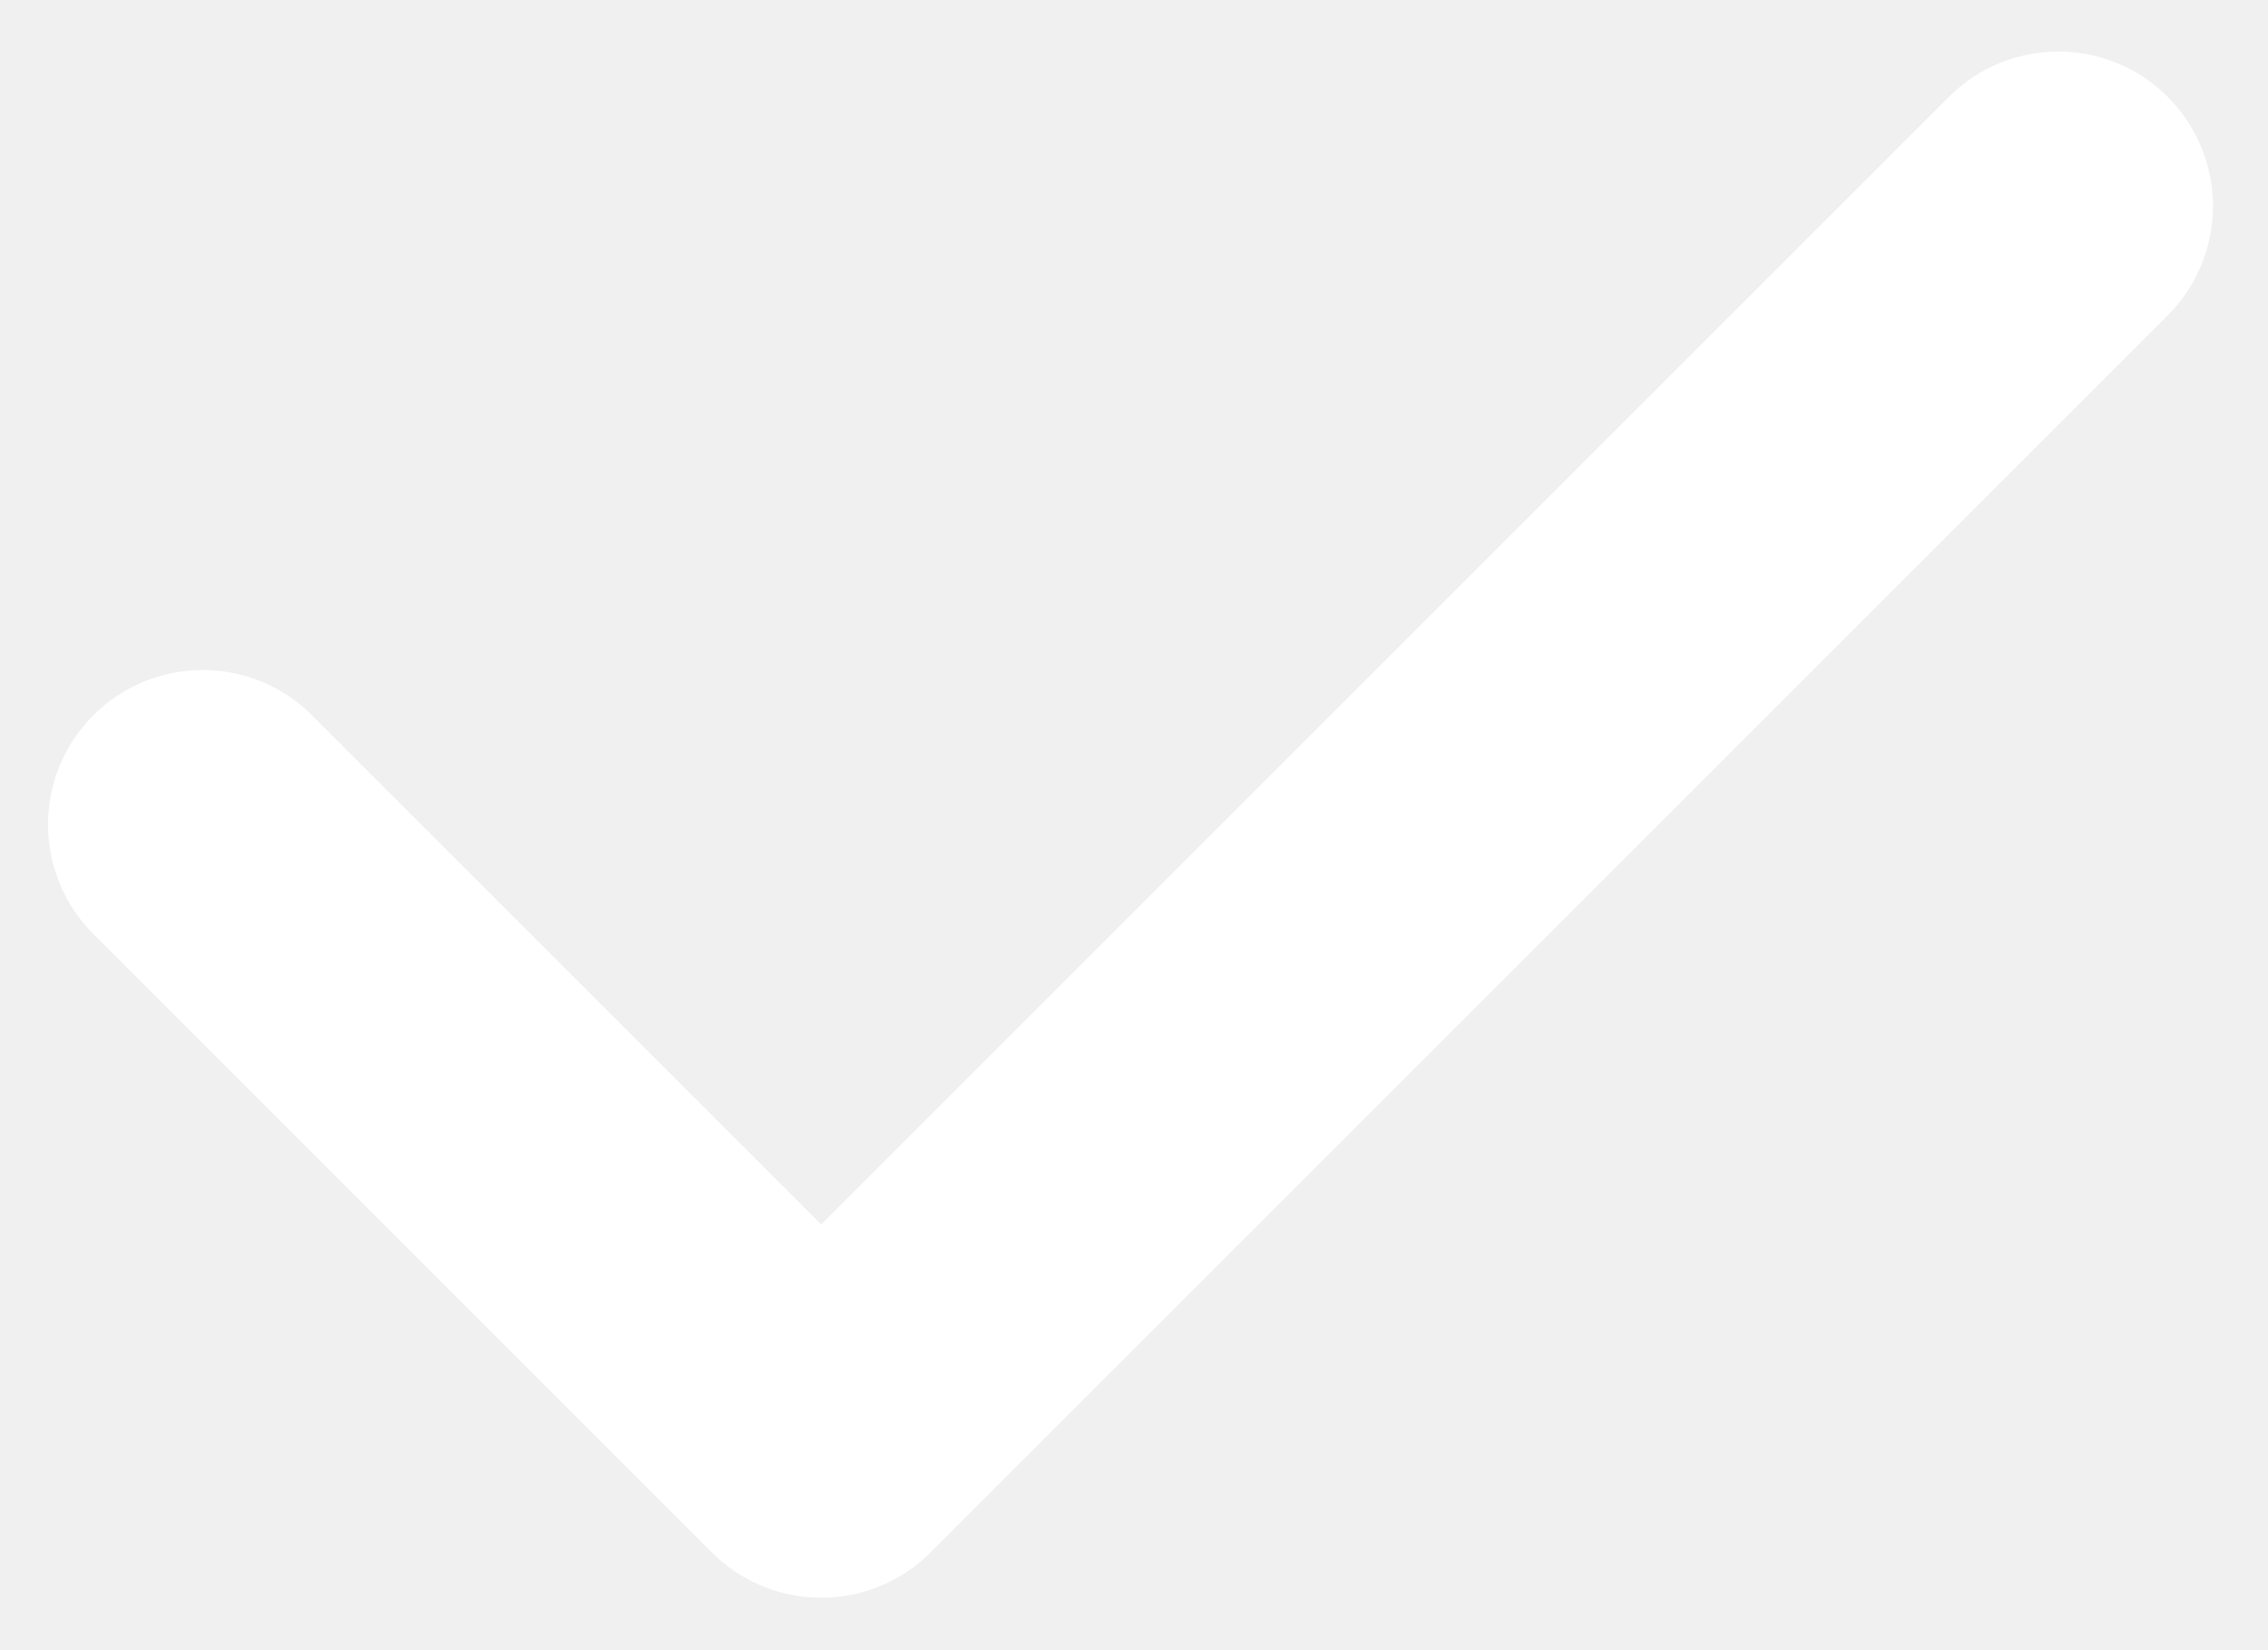
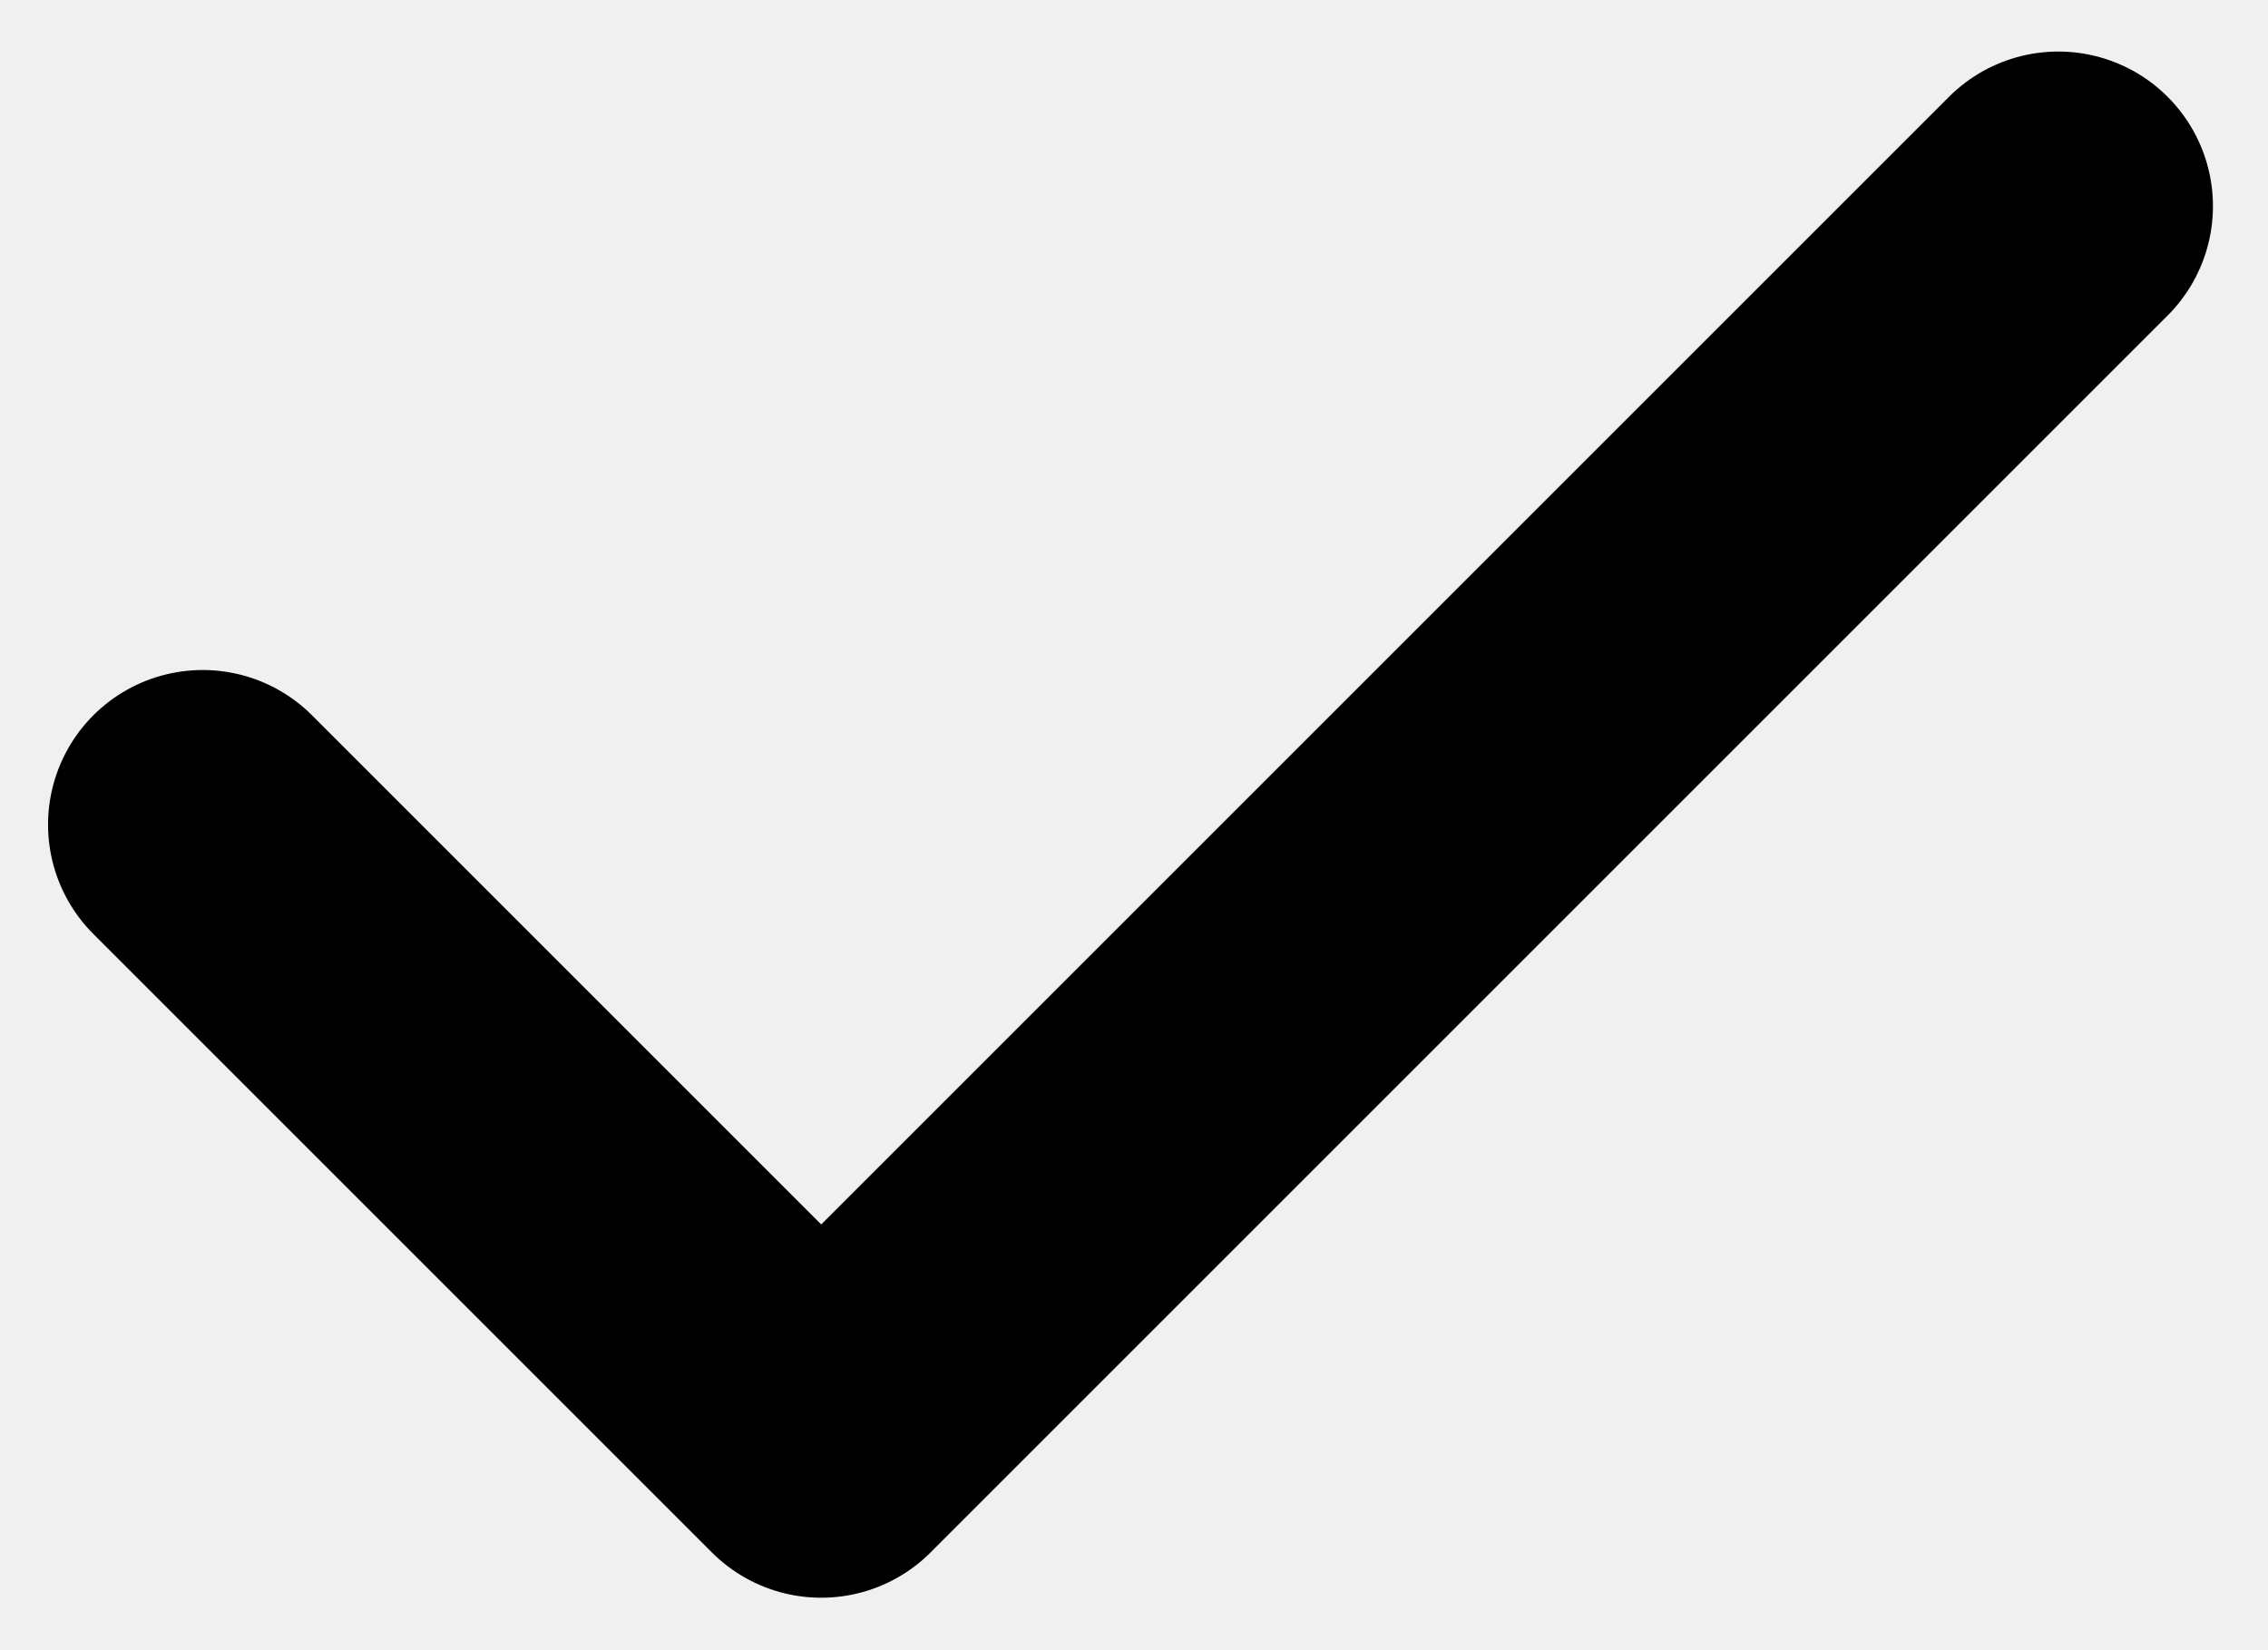
<svg xmlns="http://www.w3.org/2000/svg" width="11" height="8" viewBox="0 0 11 8" fill="none">
-   <path d="M0.983 4L3.983 7L9.983 1" stroke="white" stroke-width="1.5" stroke-linecap="round" stroke-linejoin="round" />
+   <path d="M0.983 4L3.983 7L9.983 1" stroke="#000" stroke-width="1.5" stroke-linecap="round" stroke-linejoin="round" />
</svg>
